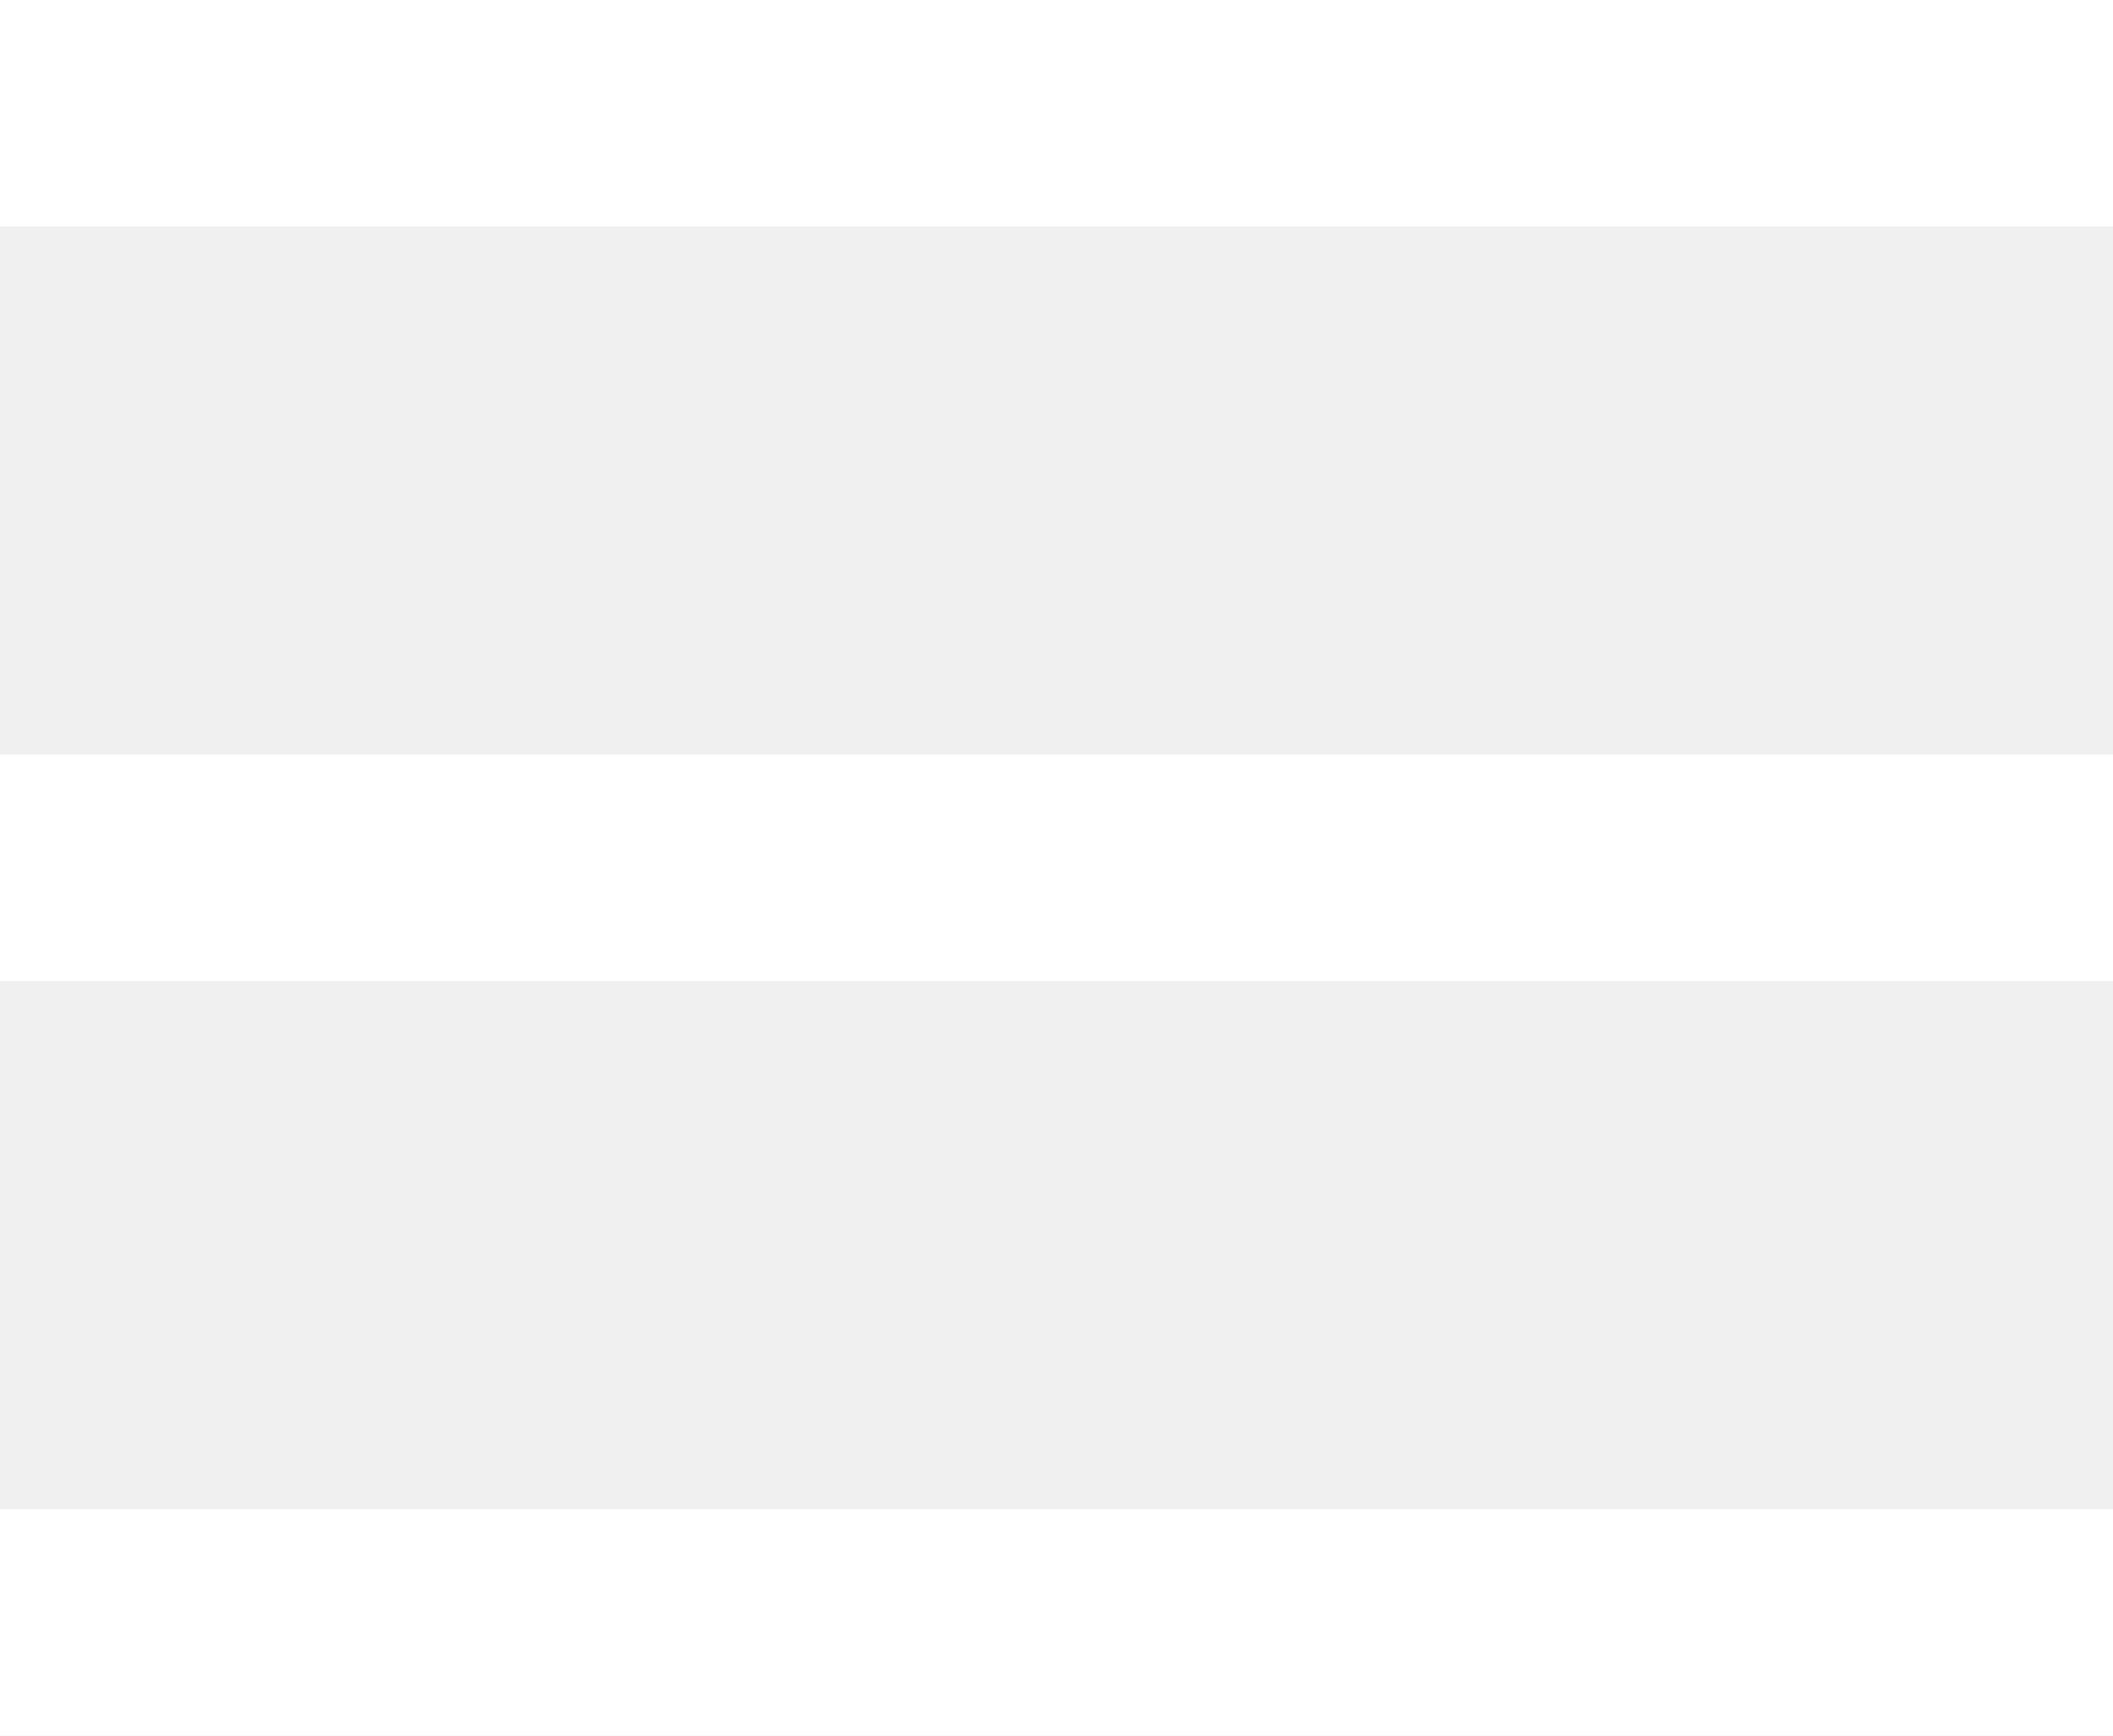
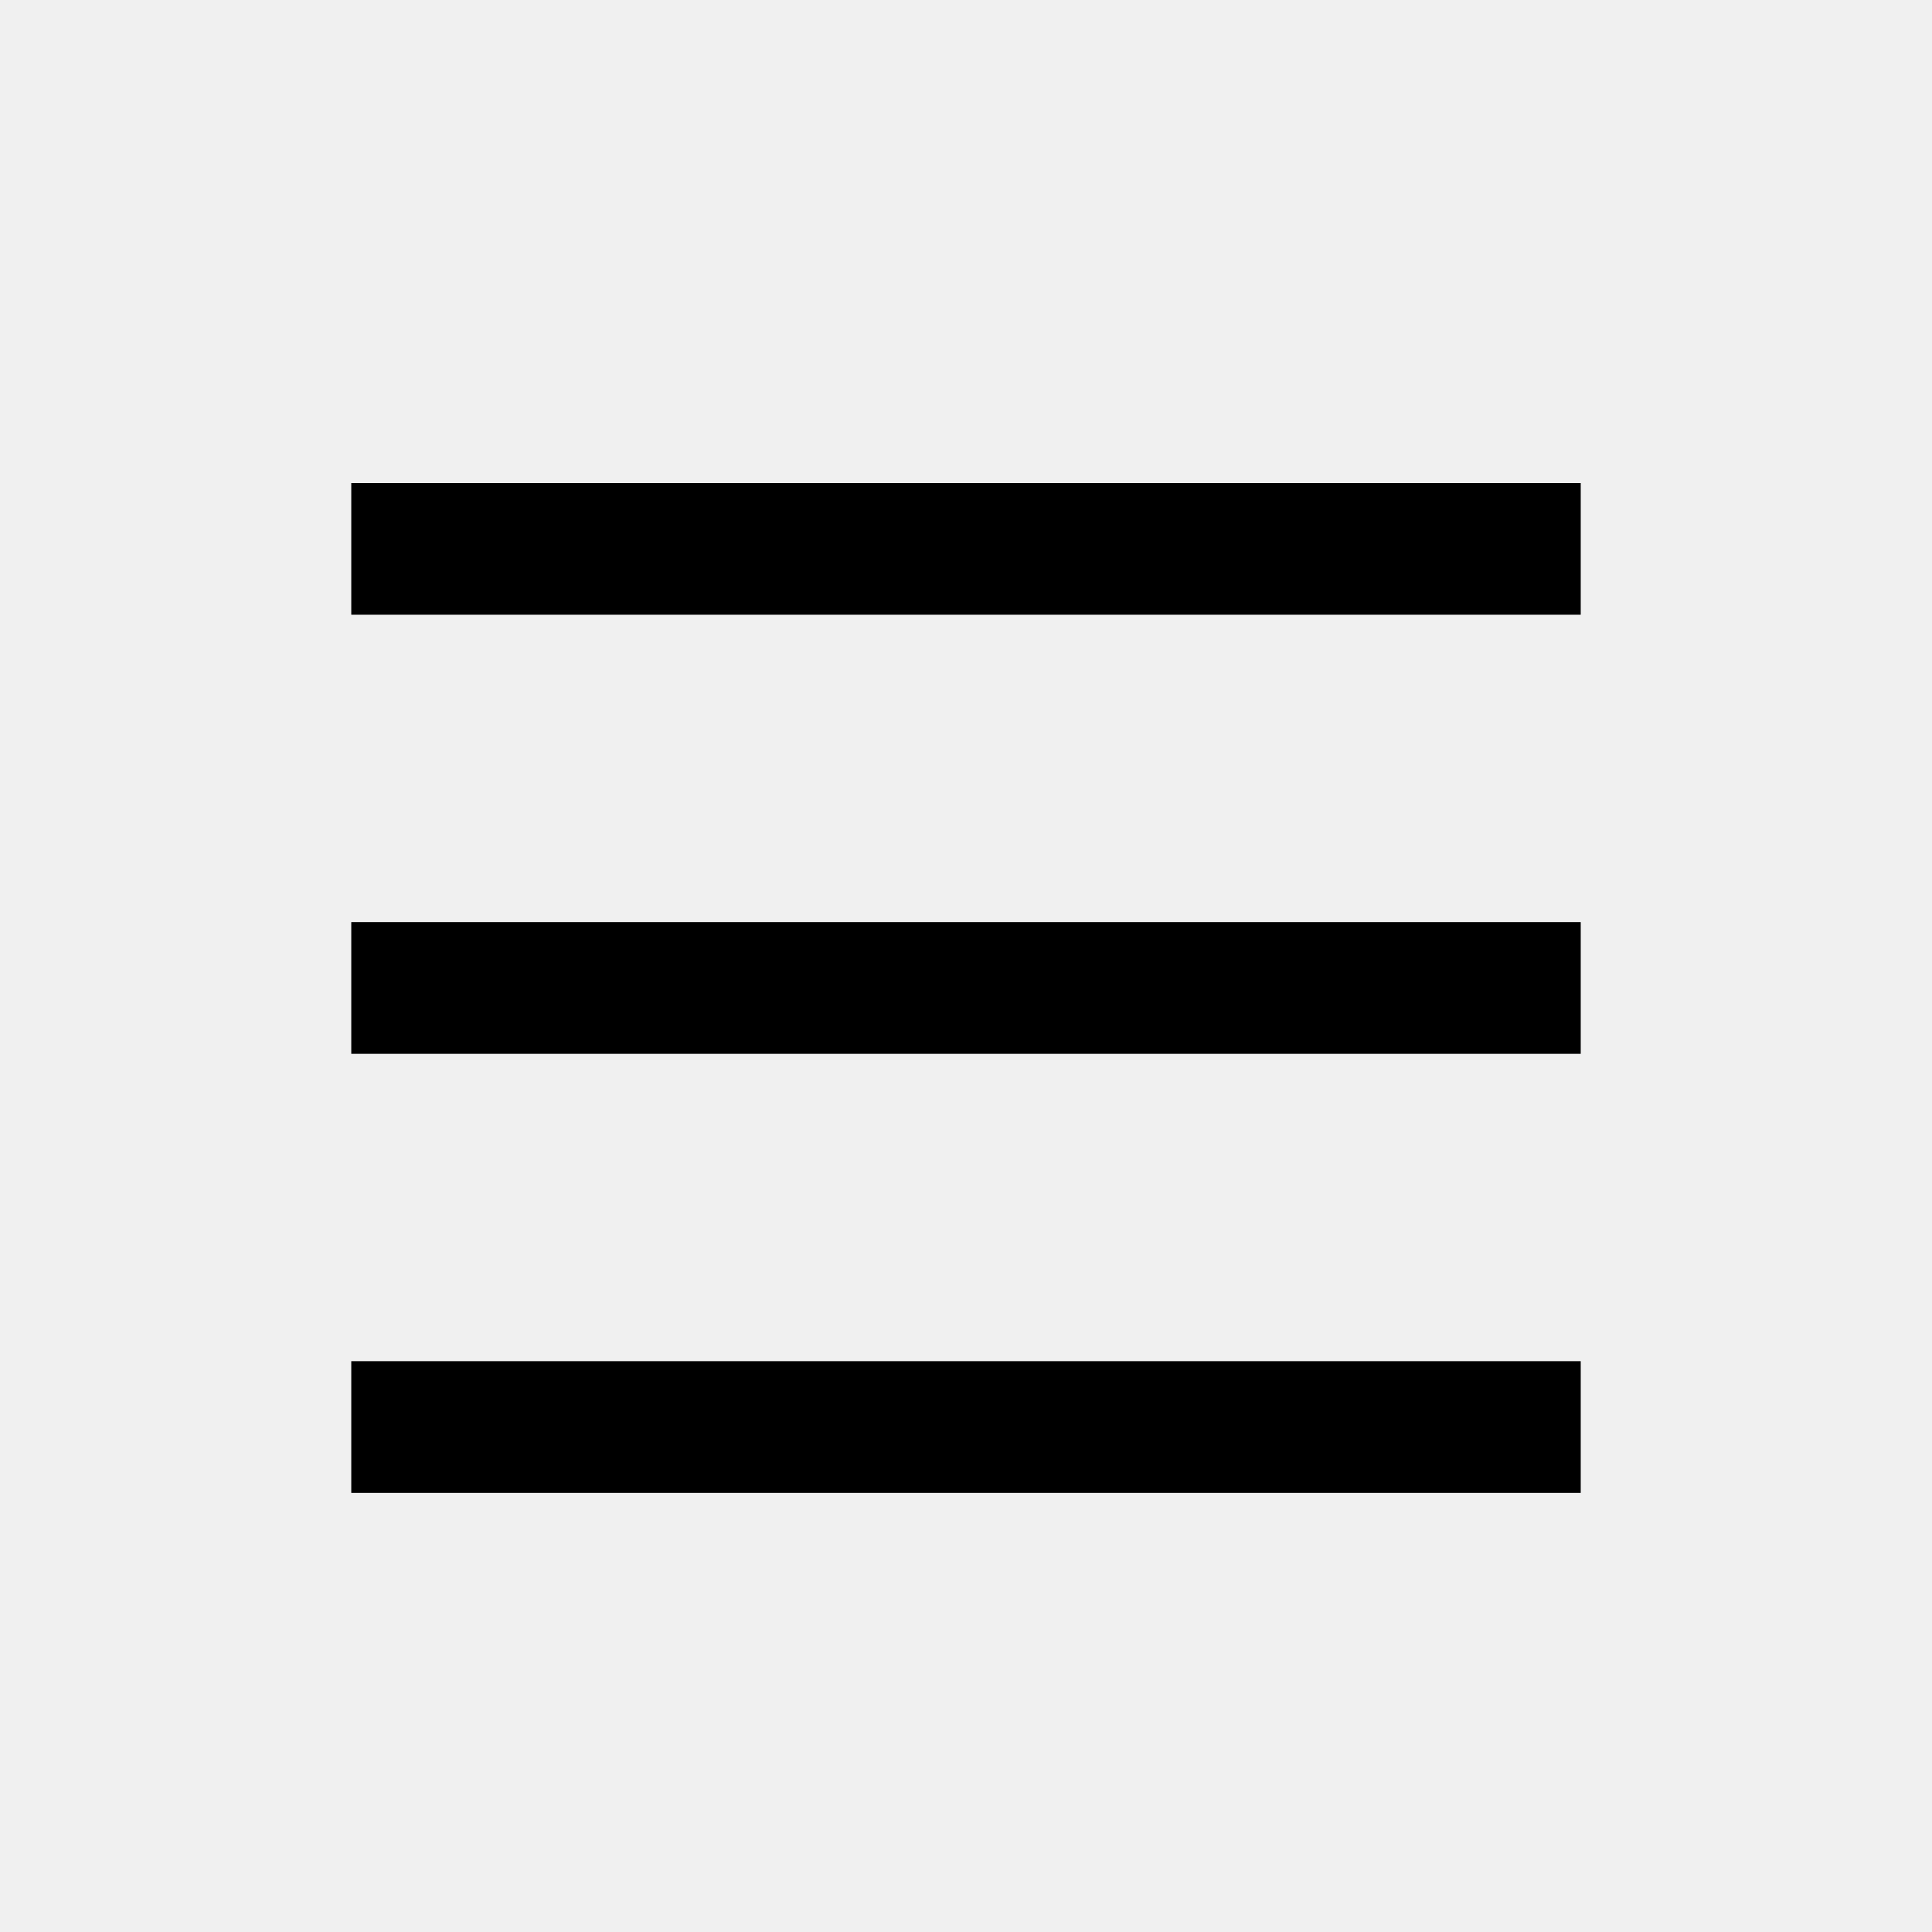
- <svg xmlns="http://www.w3.org/2000/svg" width="28" height="23" viewBox="0 0 28 23" fill="none">
-   <path fill-rule="evenodd" clip-rule="evenodd" d="M28 3L0 3L0 0L28 0V3Z" fill="white" />
-   <path fill-rule="evenodd" clip-rule="evenodd" d="M28 13L0 13L0 10L28 10V13Z" fill="white" />
-   <path fill-rule="evenodd" clip-rule="evenodd" d="M28 23L0 23L0 20L28 20V23Z" fill="white" />
+ <svg xmlns="http://www.w3.org/2000/svg" width="44" height="44" viewBox="0 0 44 44" fill="none">
+   <path fill-rule="evenodd" clip-rule="evenodd" d="M36 14L8 14V11L36 11V14Z" fill="black" />
+   <path fill-rule="evenodd" clip-rule="evenodd" d="M36 24L8 24V21L36 21V24Z" fill="black" />
+   <path fill-rule="evenodd" clip-rule="evenodd" d="M36 34L8 34V31L36 31V34Z" fill="black" />
</svg>
